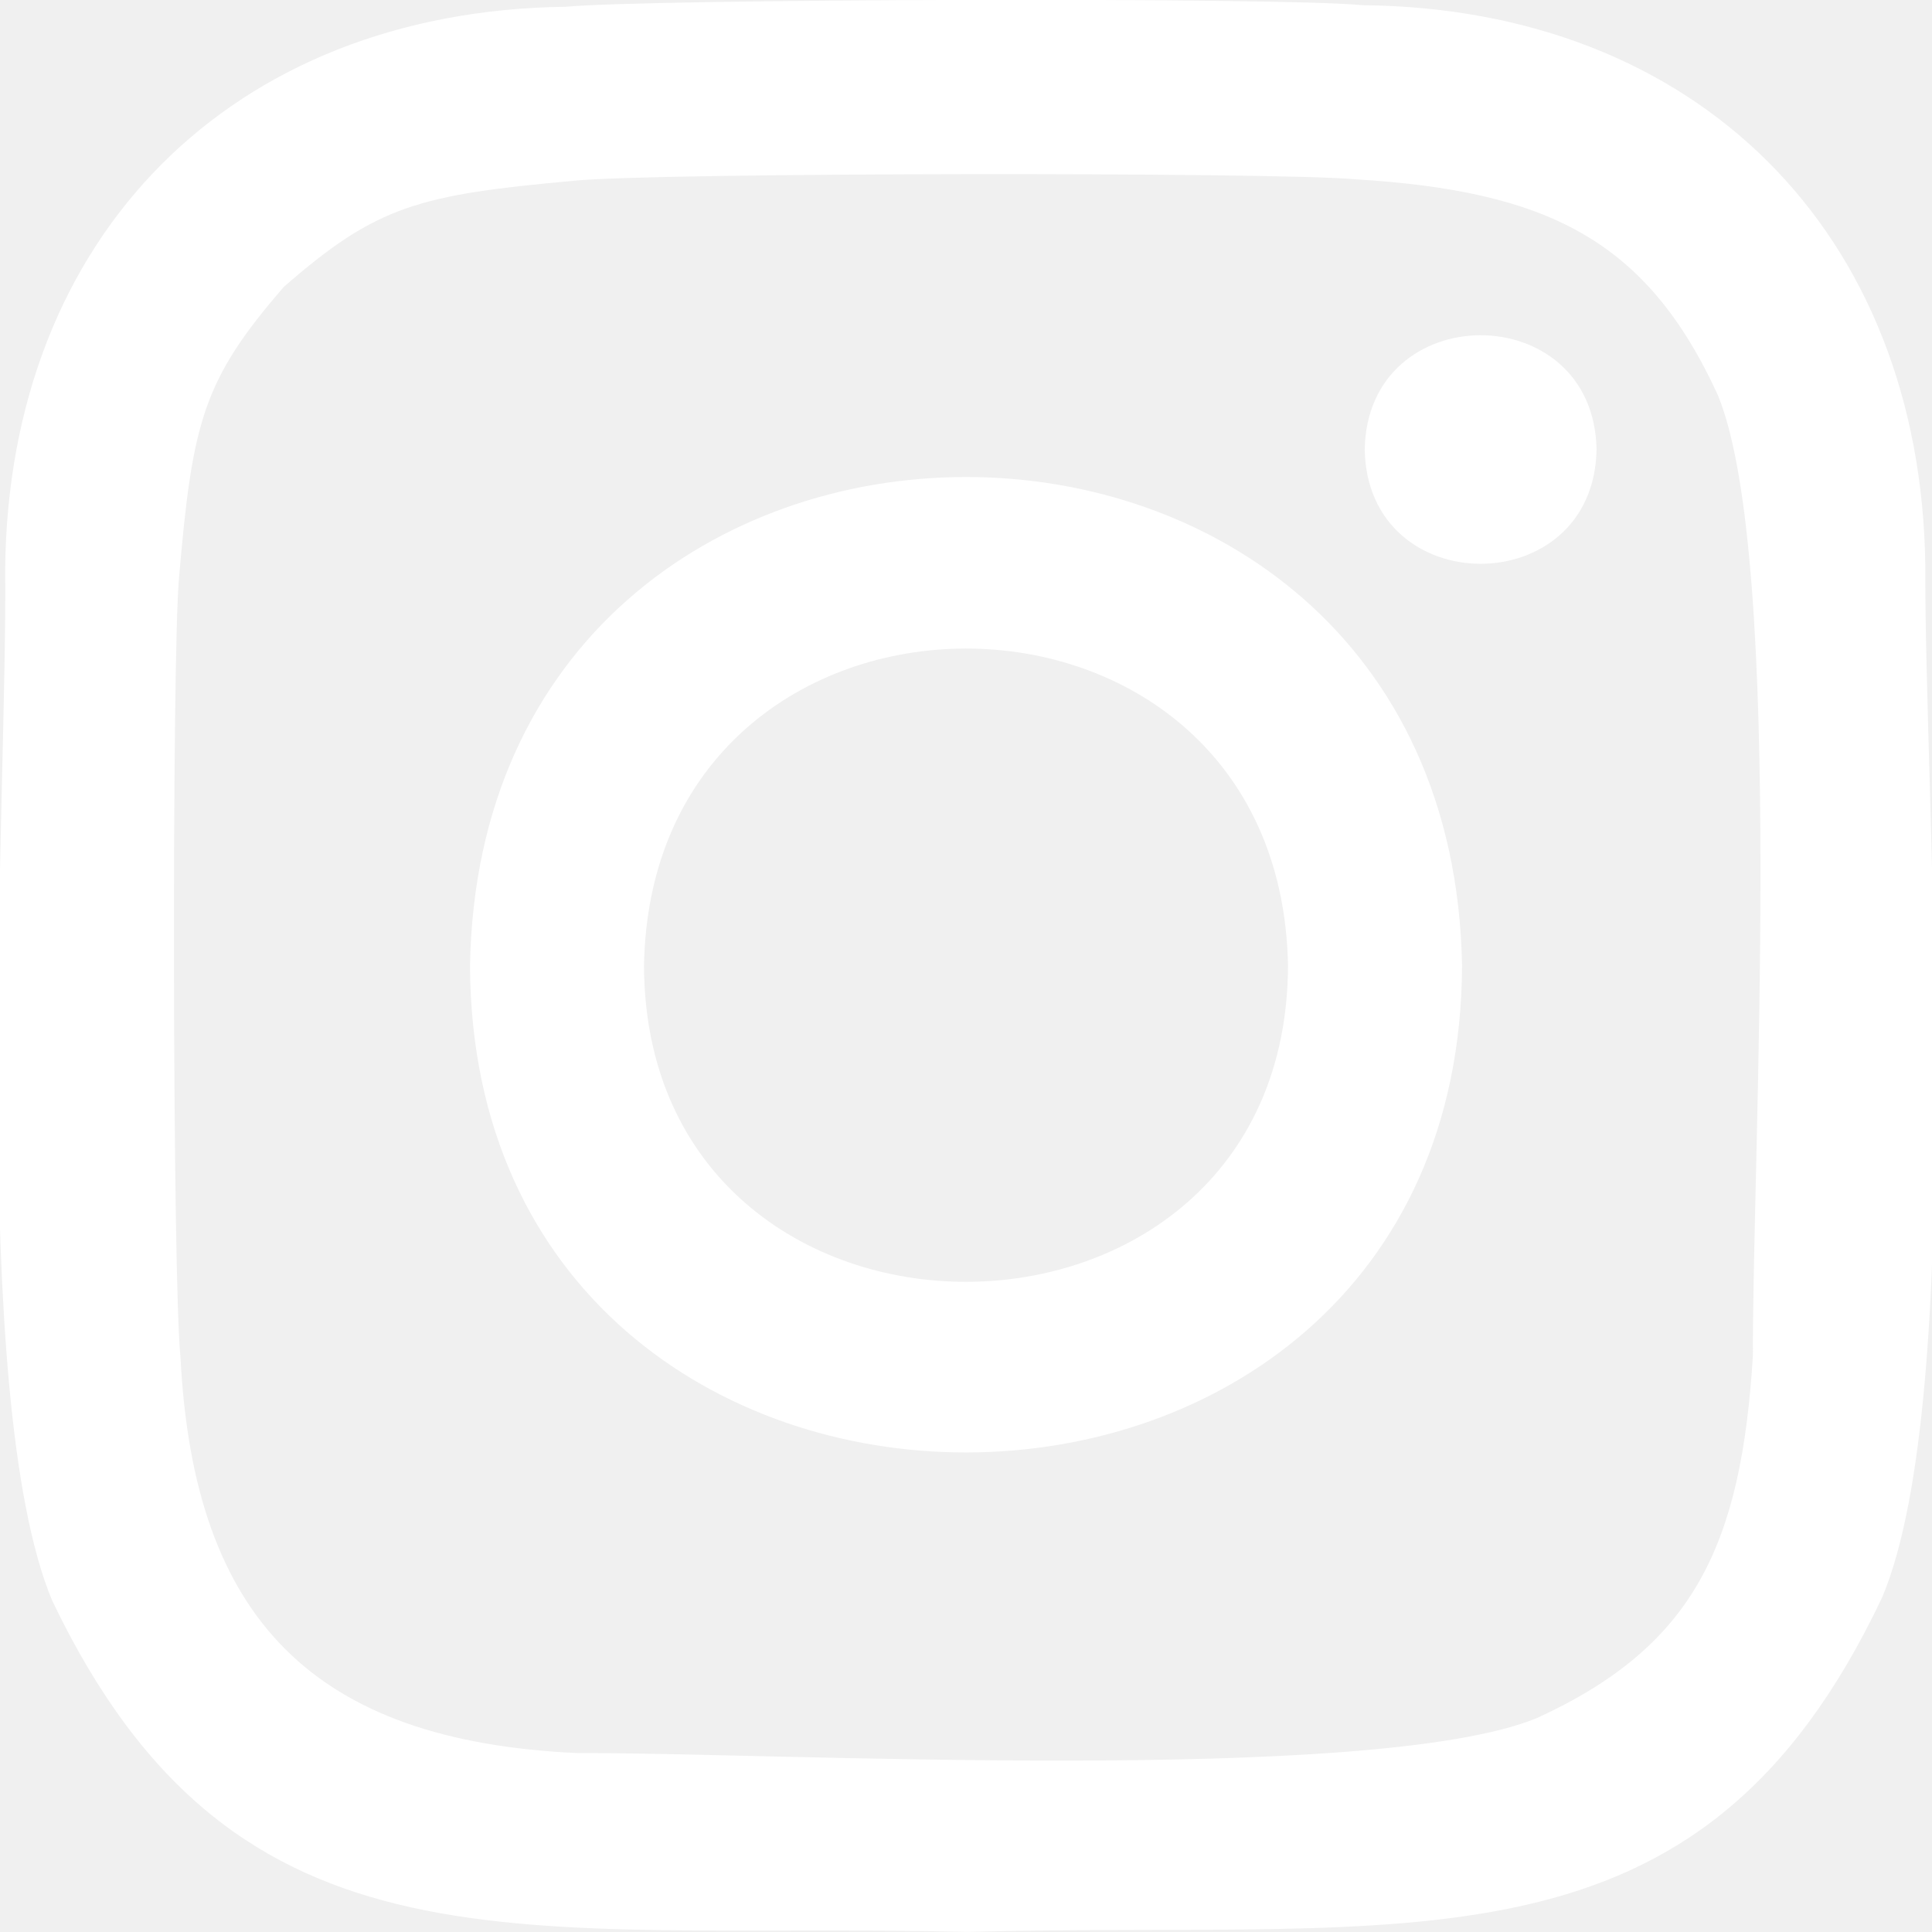
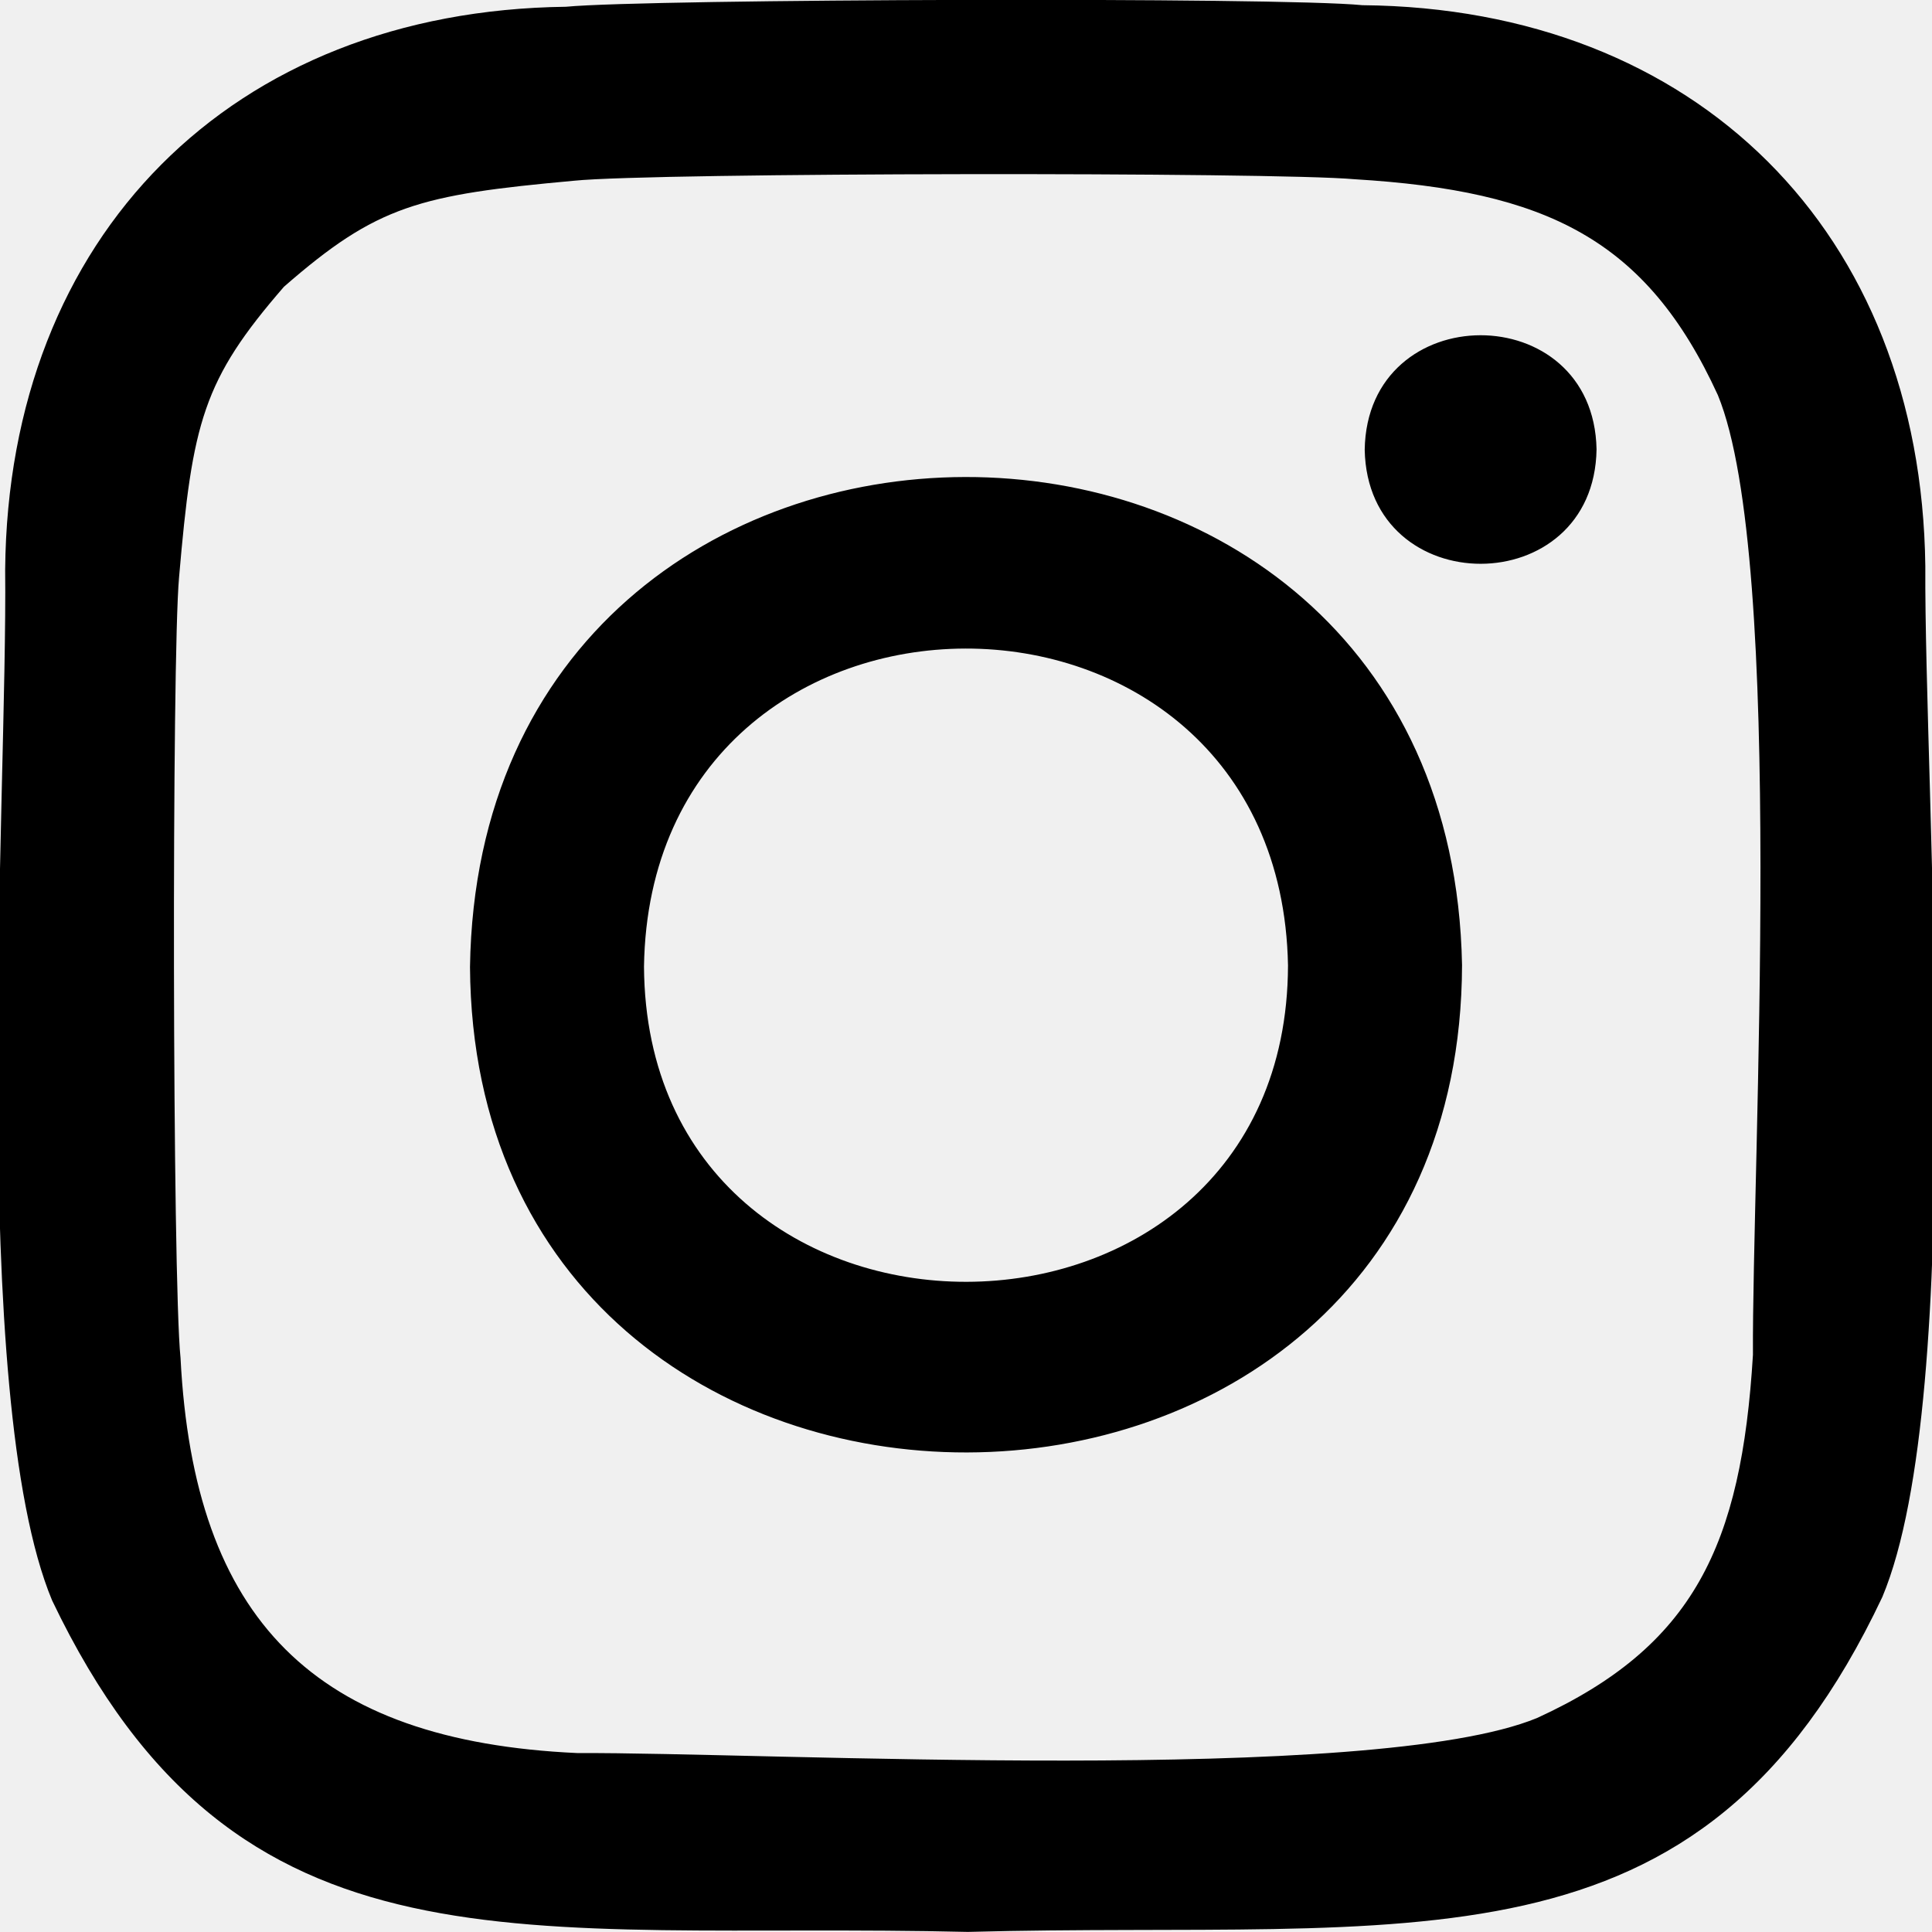
<svg xmlns="http://www.w3.org/2000/svg" viewBox="0 0 100000 100000">
-   <path d="M29292 350C11998 564 423 12195 267 29484c131 11744-1976 42786 2430 53354 9589 20058 24250 16610 47400 17157 23123-619 37848 2737 47334-17338 4392-10489 2161-41703 2223-53362-215-17300-11845-28871-29136-29026-4206-428-37012-327-41226 81m584 90388c-13589-622-19841-6883-20532-20454-425-4147-455-36248-76-40400 691-8039 1233-10206 5429-15041 4826-4215 6984-4756 15022-5489 4159-426 36243-455 40406-76 9888 598 15081 3077 18792 11174 3512 8536 1761 39972 1815 49676-600 9890-3076 15084-11175 18796-8539 3510-39973 1761-49681 1815m40761-67462c148 7887 11880 7866 12000-20-148-7888-11880-7865-12000 20M24327 50050c217 33575 51264 33469 51348-102-642-33746-50841-33642-51348 102m9006-18c329-21909 32921-21970 33334-65-56 21797-33197 21861-33334 65" fill="#fff" />
+   <path d="M29292 350C11998 564 423 12195 267 29484c131 11744-1976 42786 2430 53354 9589 20058 24250 16610 47400 17157 23123-619 37848 2737 47334-17338 4392-10489 2161-41703 2223-53362-215-17300-11845-28871-29136-29026-4206-428-37012-327-41226 81m584 90388c-13589-622-19841-6883-20532-20454-425-4147-455-36248-76-40400 691-8039 1233-10206 5429-15041 4826-4215 6984-4756 15022-5489 4159-426 36243-455 40406-76 9888 598 15081 3077 18792 11174 3512 8536 1761 39972 1815 49676-600 9890-3076 15084-11175 18796-8539 3510-39973 1761-49681 1815m40761-67462c148 7887 11880 7866 12000-20-148-7888-11880-7865-12000 20M24327 50050c217 33575 51264 33469 51348-102-642-33746-50841-33642-51348 102m9006-18c329-21909 32921-21970 33334-65-56 21797-33197 21861-33334 65" fill="#000" />
</svg>
